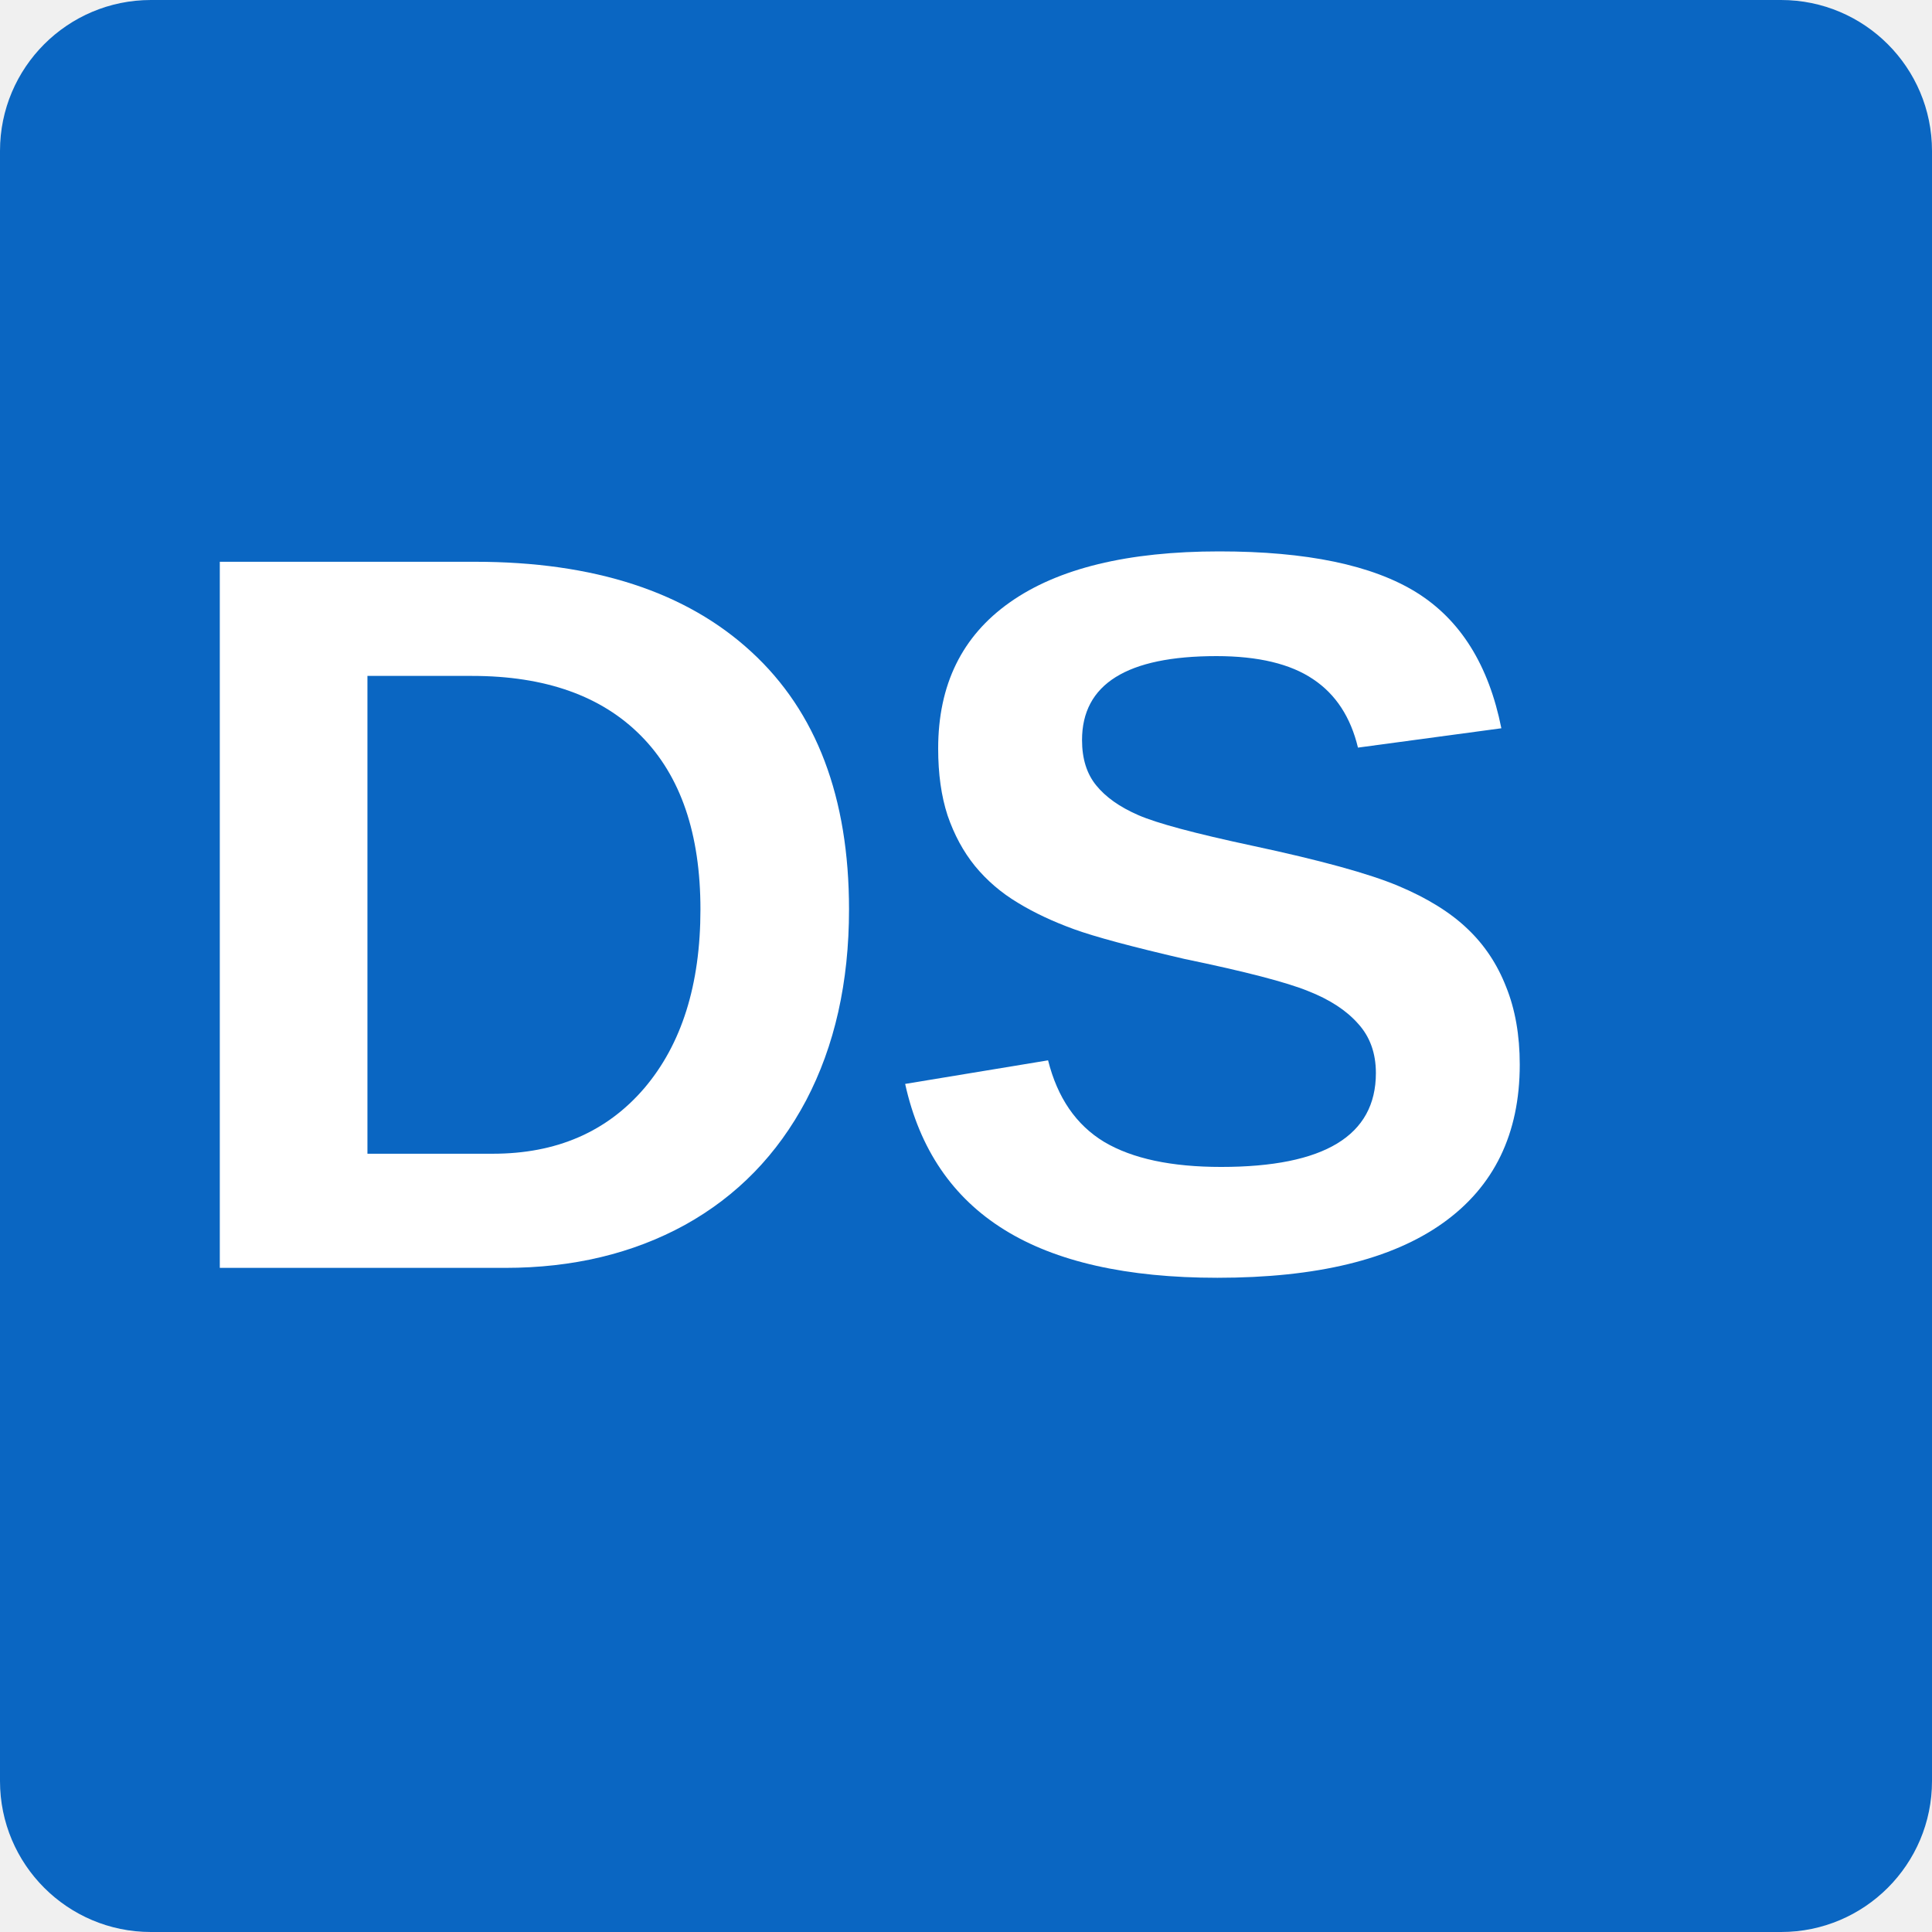
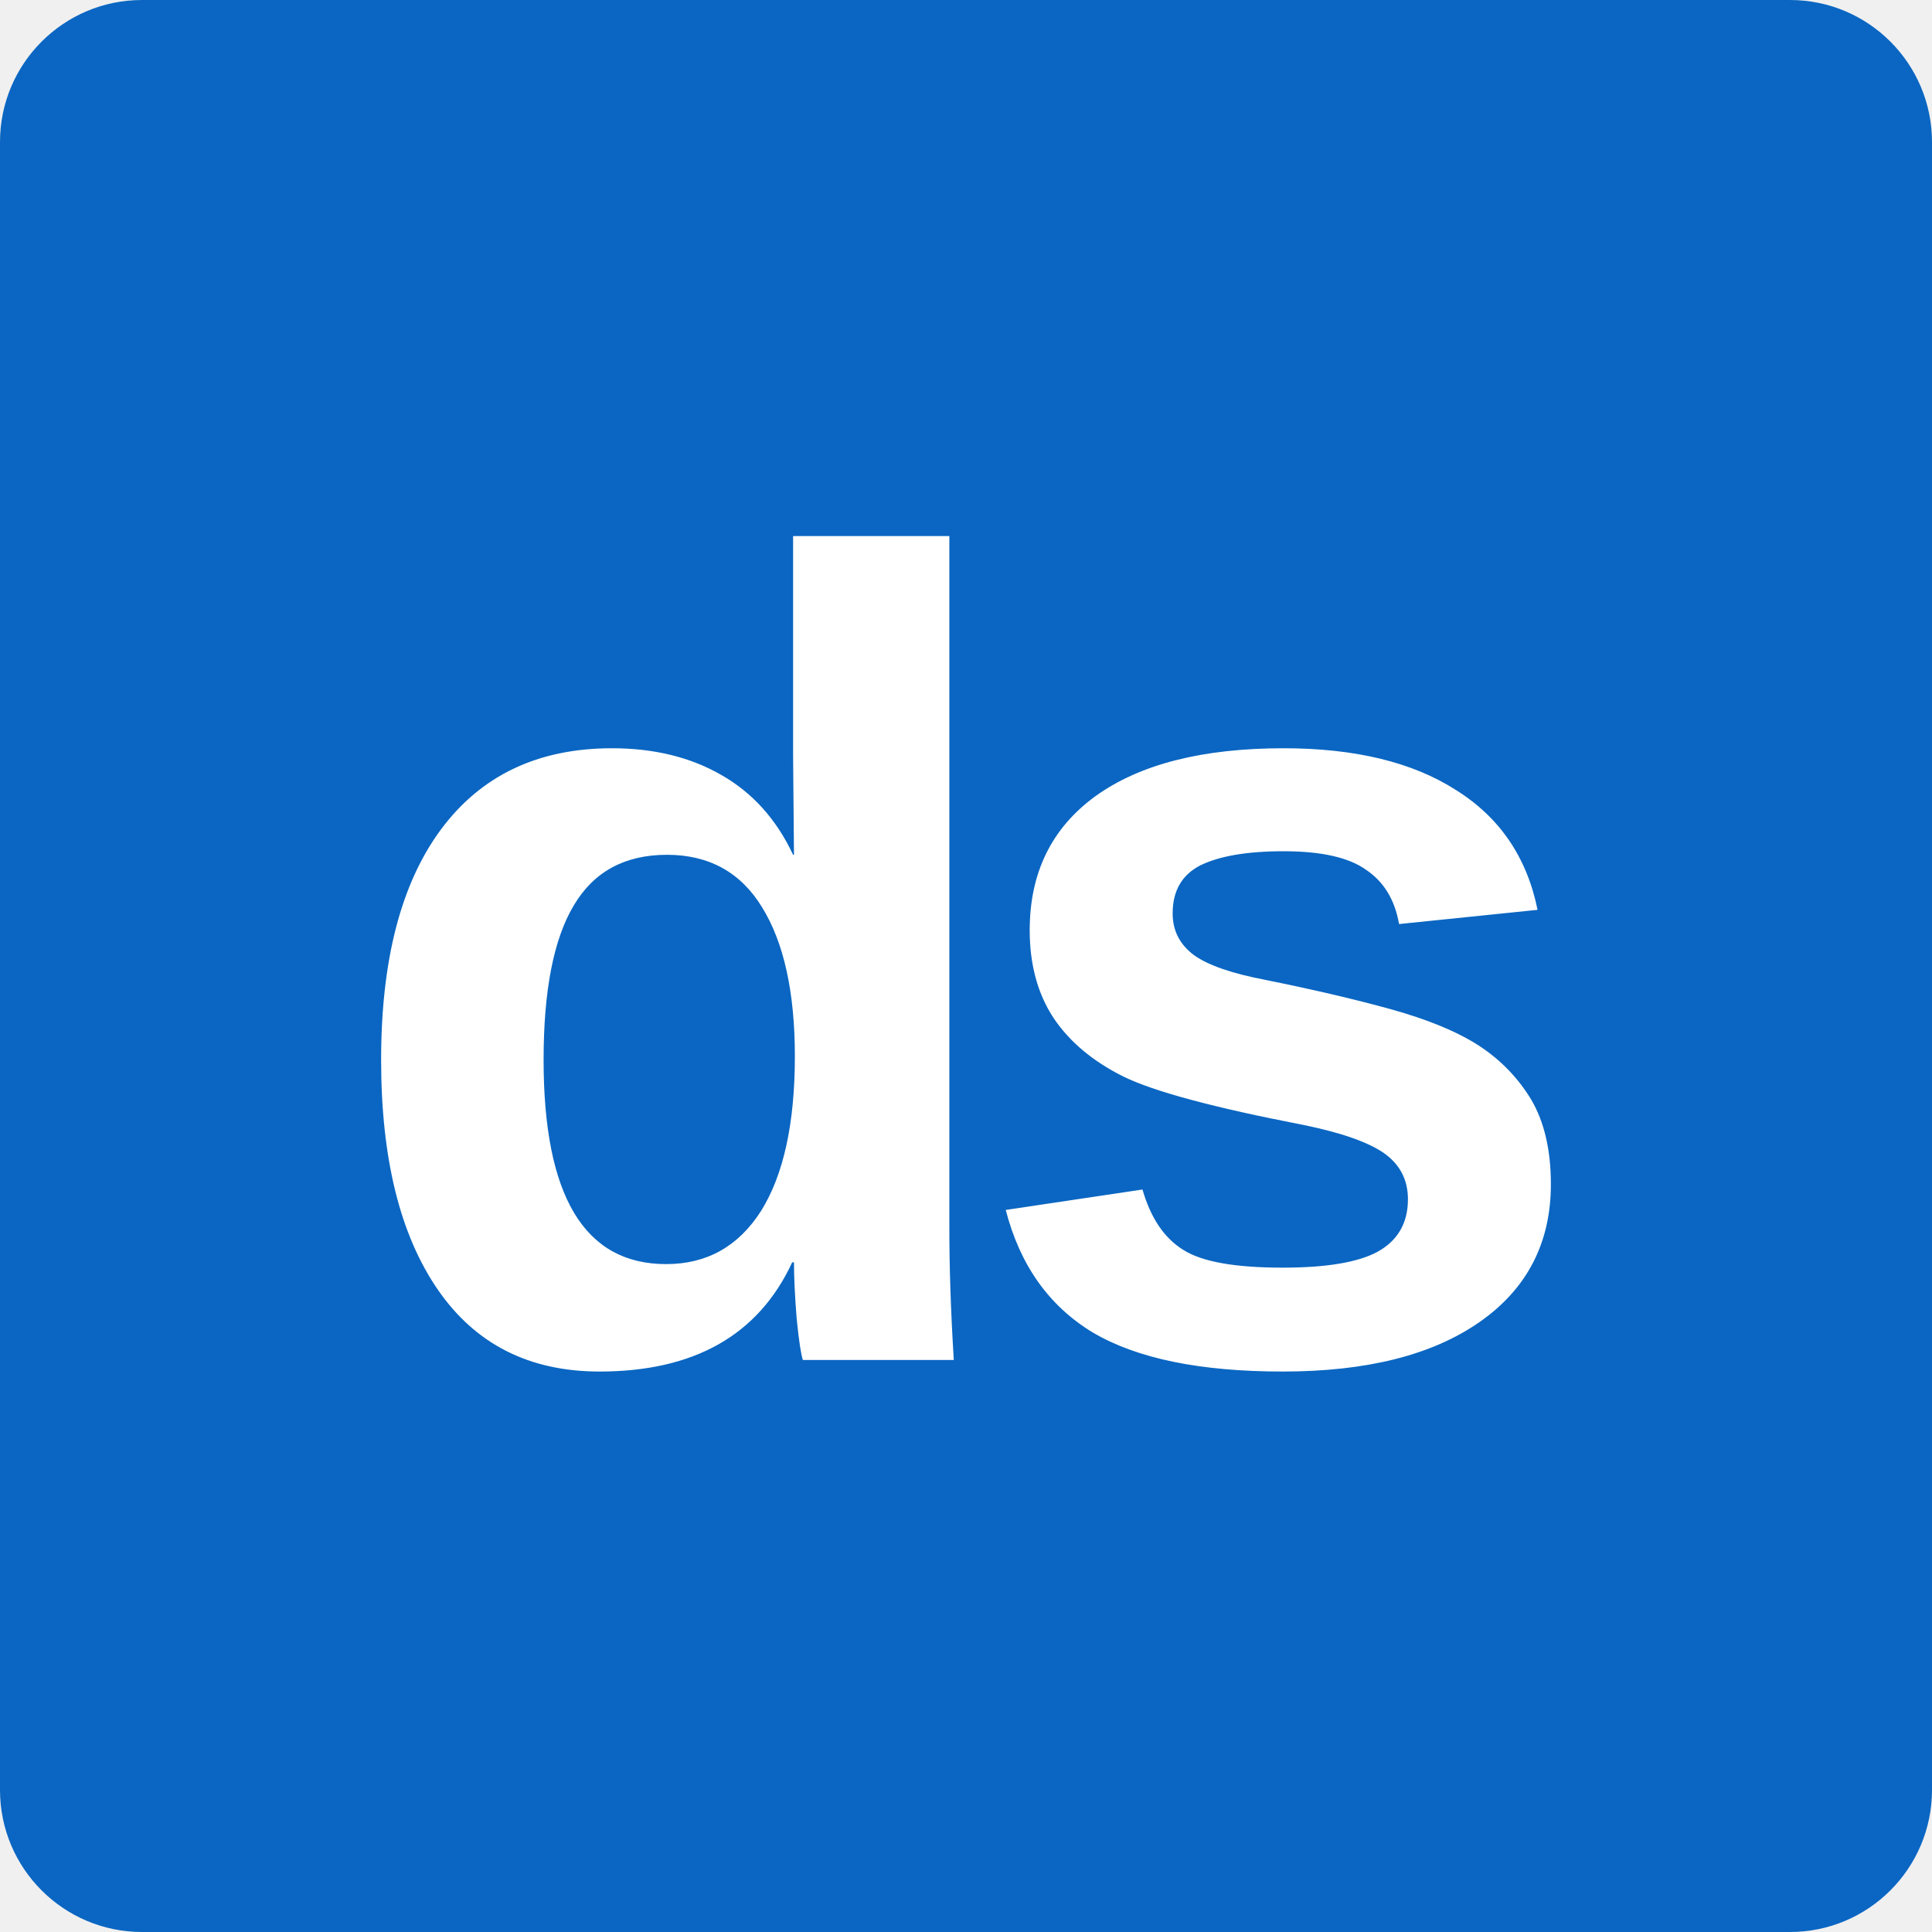
- <svg xmlns="http://www.w3.org/2000/svg" viewBox="0 0 64 64" role="img" aria-labelledby="title">
-   <rect width="64" height="64" rx="5" fill="#0a66c2" />
-   <text x="5" y="42" fill="#ffffff" font-family="Arial, Helvetica, sans-serif" font-size="34" font-weight="700" letter-spacing="-2">D</text>
-   <text x="29" y="42" fill="#ffffff" font-family="Arial, Helvetica, sans-serif" font-size="34" font-weight="700" letter-spacing="-2">S</text>
+ <svg xmlns="http://www.w3.org/2000/svg" viewBox="0 0 34 34" role="img" aria-labelledby="title">
+   <rect width="34" height="34" rx="2.5" fill="#0a66c2" />
+   <text x="17" y="17" fill="#ffffff" font-family="Arial, Helvetica, sans-serif" font-size="20" font-weight="700" letter-spacing="-1.1" text-anchor="middle" dominant-baseline="central">ds</text>
</svg>
